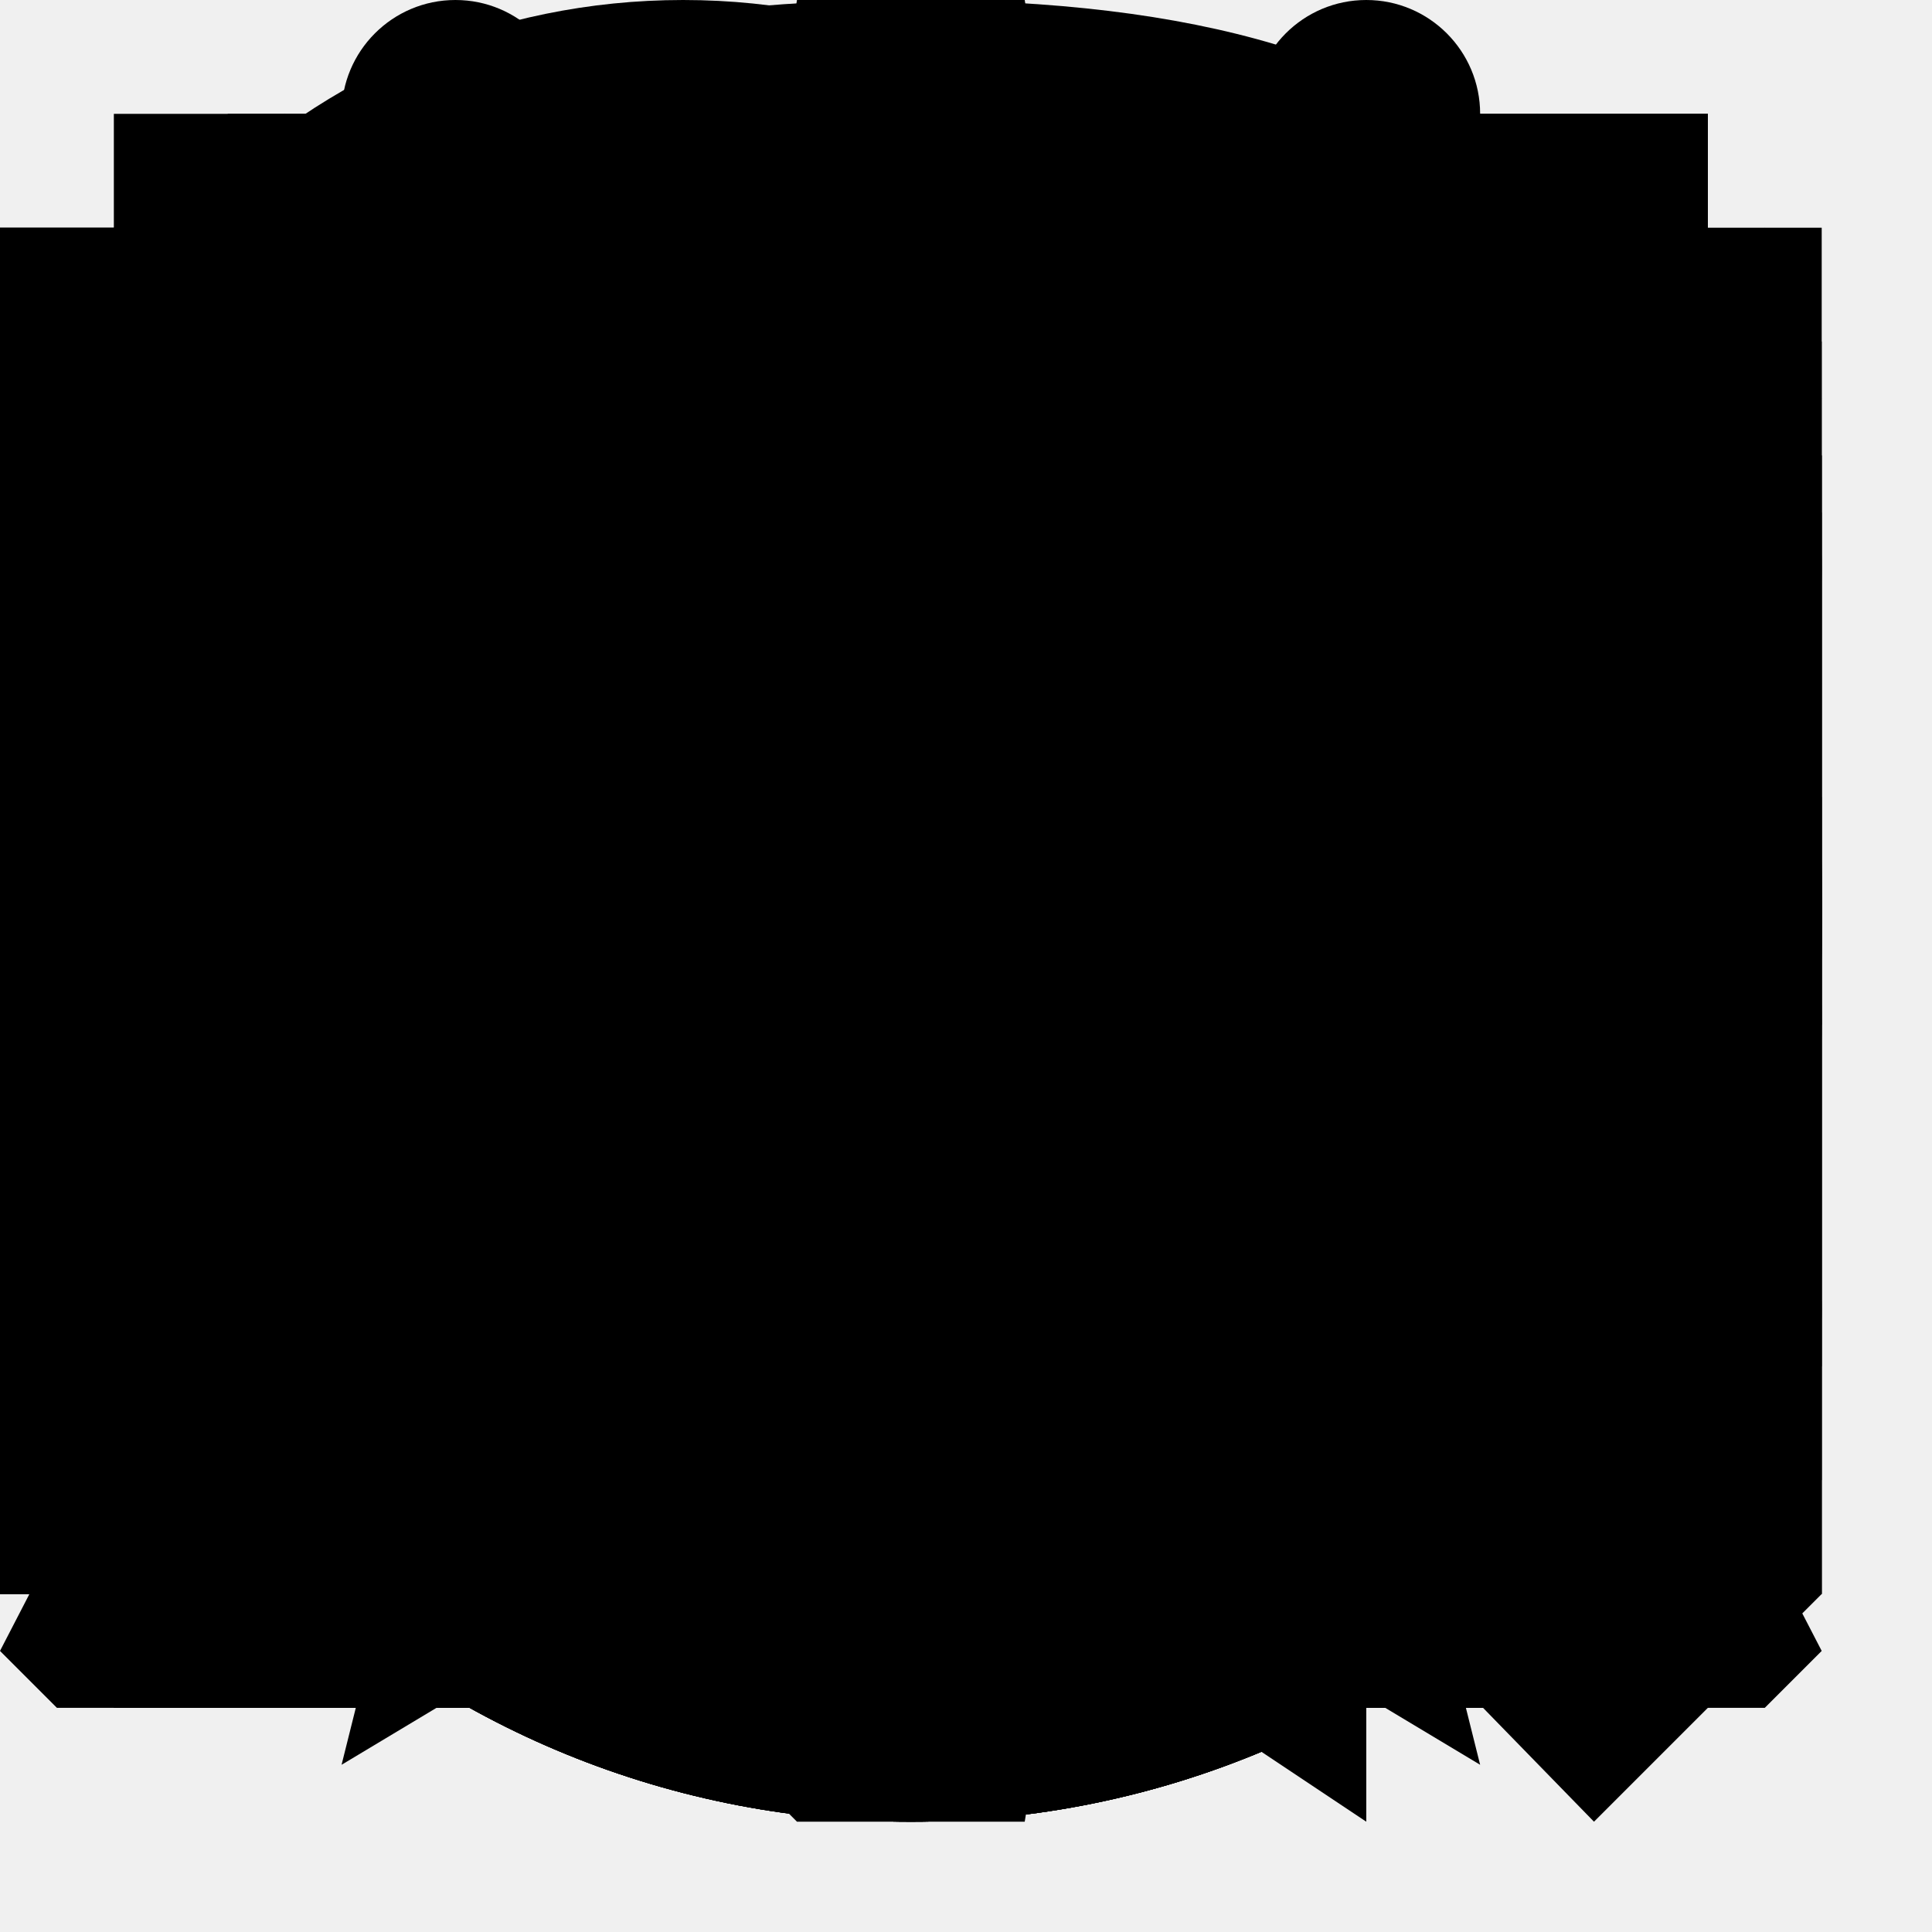
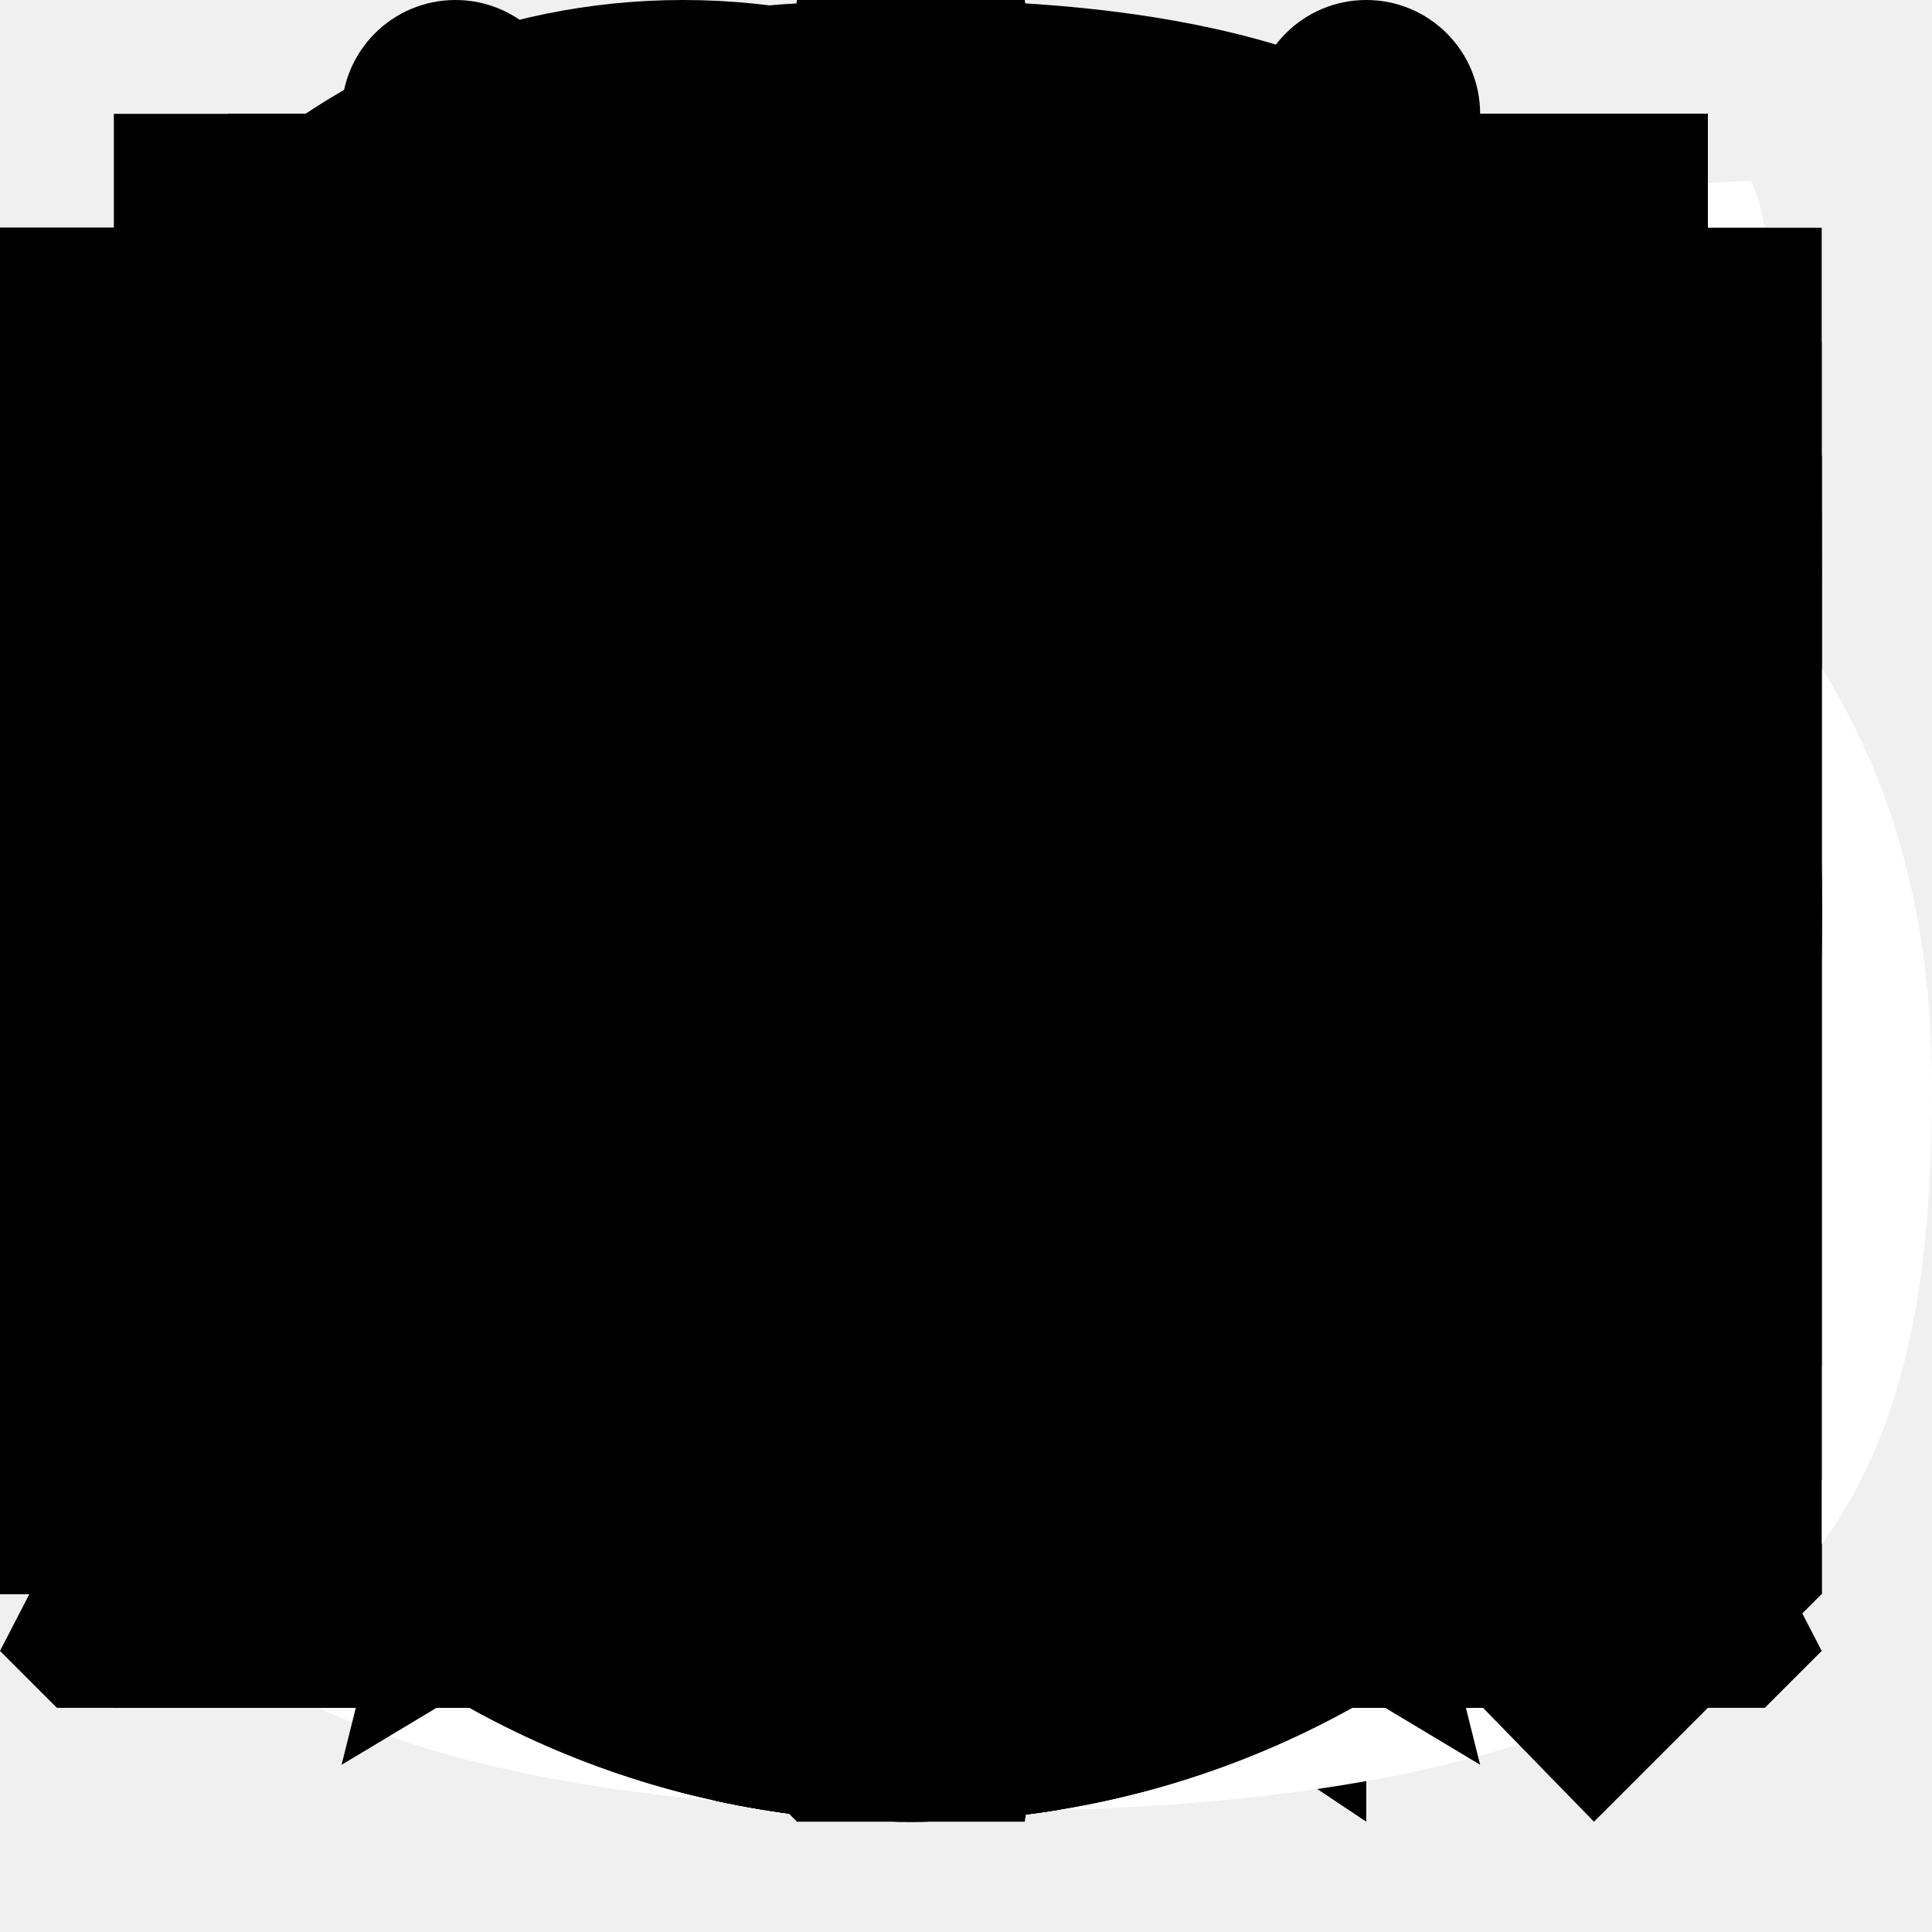
<svg xmlns="http://www.w3.org/2000/svg">
  <svg id="bookmark" viewBox="0 0 32 32" width="32" height="32">
    <path d="M6 2 L26 2 L26 30 L16 24 L6 30 Z" />
  </svg>
  <svg id="calendar" viewBox="0 0 32 32" width="32" height="32">
    <path d="M2 4 L6 4 L6 2 A2 2 0 0 1 10 2 L10 4 L22 4 L22 2 A2 2 0 0 1 26 2 L26 4 L30 4 L30 10 L2 10 M2 12 L30 12 L30 30 L2 30" />
  </svg>
  <svg id="camera" viewBox="0 0 32 32" width="32" height="32">
    <path d="M0 6 L8 6 L10 2 L22 2 L24 6 L32 6 L32 28 L0 28 z M9 17 A7 7 0 0 0 23 17 A7 7 0 0 0 9 17" />
  </svg>
  <svg id="carat-down" viewBox="0 0 32 32" width="32" height="32">
    <path d="M1 12 L16 26 L31 12 L27 8 L16 18 L5 8 z" />
  </svg>
  <svg id="carat-left" viewBox="0 0 32 32" width="32" height="32">
    <path d="M20 1 L24 5 L14 16 L24 27 L20 31 L6 16 z" />
  </svg>
  <svg id="carat-right" viewBox="0 0 32 32" width="32" height="32">
    <path d="M12 1 L26 16 L12 31 L8 27 L18 16 L8 5 z" />
  </svg>
  <svg id="carat-up" viewBox="0 0 32 32" width="32" height="32">
    <path d="M1 20 L16 6 L31 20 L27 24 L16 14 L5 24 z" />
  </svg>
  <svg id="chat" viewBox="0 0 32 32" width="32" height="32">
    <path d="M32 16 A16 12 0 0 0 0 16 A16 12 0 0 0 16 28 L18 28 L24 32 L24 26 A16 12 0 0 0 32 16" />
  </svg>
  <svg id="check" viewBox="0 0 32 32" width="32" height="32">
    <path d="M1 14 L5 10 L13 18 L27 4 L31 8 L13 26 z" />
  </svg>
  <svg id="clock" viewBox="0 0 32 32" width="32" height="32">
    <path d=" M16 0 A16 16 0 0 0 0 16 A16 16 0 0 0 16 32 A16 16 0 0 0 32 16 A16 16 0 0 0 16 0 M16 4 A12 12 0 0 1 28 16 A12 12 0 0 1 16 28 A12 12 0 0 1 4 16 A12 12 0 0 1 16 4 M14 6 L14 17 L18 24 L21.5 22 L18 15.5 L18 6z " />
  </svg>
  <svg id="close" viewBox="0 0 32 32" width="32" height="32">
    <path d="M4 8 L8 4 L16 12 L24 4 L28 8 L20 16 L28 24 L24 28 L16 20 L8 28 L4 24 L12 16 z" />
  </svg>
  <svg id="cloud" viewBox="0 0 32 32" width="32" height="32">
    <path d="M7 14 A7 7 0 0 0 0 21 A7 7 0 0 0 7 28 H27 A5 5 0 0 0 32 23 A5 5 0 0 0 27 18 A10 10 0 0 0 28 14 A10 10 0 0 0 18 4 A10 10 0 0 0 8 14 A7 7 0 0 0 7 14" />
  </svg>
  <svg id="cog" viewBox="0 0 32 32" width="32" height="32">
    <path d="M14 0 H18 L19 6 L20.707 6.707 L26 3.293 L28.707 6 L25.293 11.293 L26 13 L32 14 V18 L26 19 L25.293 20.707 L28.707 26 L26 28.707 L20.707 25.293 L19 26 L18 32 L14 32 L13 26 L11.293 25.293 L6 28.707 L3.293 26 L6.707 20.707 L6 19 L0 18 L0 14 L6 13 L6.707 11.293 L3.293 6 L6 3.293 L11.293 6.707 L13 6 L14 0 z M16 10 A6 6 0 0 0 16 22 A6 6 0 0 0 16 10" />
  </svg>
  <svg id="compose" viewBox="0 0 32 32" width="32" height="32">
    <path d="M4 4 L16 4 L16 8 L8 8 L8 24 L24 24 L24 16 L28 16 L28 28 L4 28 z M26 2 L30 6 L16 20 L12 20 L12 16 z" />
  </svg>
  <svg id="dribbble" viewBox="0 0 32 32" width="32" height="32">
    <path d=" M16 0 A16 16 0 0 0 0 16 A16 16 0 0 0 16 32 A16 16 0 0 0 32 16 A16 16 0 0 0 16 0 M5 11.5 A12 12 0 0 1 11 5 A46 46 0 0 1 13.5 9.25 A46 46 0 0 1 5 11.5 M15 4 A12 12 0 0 1 21.5 5.25 A46 46 0 0 1 17 7.75 A50 50 0 0 0 15 4 M4 16 A50 50 0 0 0 15 13 A46 46 0 0 1 16 15.5 A26 26 0 0 0 6 22.5 A12 12 0 0 1 4 16 M18.5 11.5 A50 50 0 0 0 25 8 A12 12 0 0 1 28 13.75 A26 26 0 0 0 19.75 14.5 A50 50 0 0 0 18.5 11.5 M17 19.5 A46 46 0 0 1 18 28 A12 12 0 0 1 8.75 25.5 A22 22 0 0 1 17 19.5 M20.75 18.25 A22 22 0 0 1 28 17.75 A12 12 0 0 1 22 26.5 A50 50 0 0 0 20.75 18.25 " />
  </svg>
  <svg id="expand" viewBox="0 0 32 32" width="32" height="32">
    <path d=" M16 4 L28 4 L28 16 L24 12 L20 16 L16 12 L20 8z M4 16 L8 20 L12 16 L16 20 L12 24 L16 28 L4 28z " />
  </svg>
  <svg id="external" viewBox="0 0 32 32" width="32" height="32">
    <path d=" M4 4 L12 4 L12 8 L8 8 L8 24 L24 24 L24 20 L28 20 L28 28 L4 28 z M16 4 L28 4 L28 16 L24 12 L16 20 L12 16 L20 8z " />
  </svg>
  <svg id="facebook" viewBox="0 0 32 32" width="32" height="32">
    <path d="M8 12 L13 12 L13 8 C13 2 17 1 24 2 L24 7 C20 7 19 7 19 10 L19 12 L24 12 L23 18 L19 18 L19 30 L13 30 L13 18 L8 18 z" />
  </svg>
  <svg id="file" viewBox="0 0 32 32" width="32" height="32">
    <path d="M4 2 L4 30 L28 30 L28 10 L20 2 z" />
  </svg>
  <svg id="folder" viewBox="0 0 32 32" width="32" height="32">
    <path d="M0 4 L0 28 L32 28 L32 8 L16 8 L12 4 z" />
  </svg>
  <svg id="geolocation" viewBox="0 0 32 32" width="32" height="32">
    <path d=" M2 18 L30 2 L14 30 L14 18z " />
  </svg>
-   <svg id="github" viewBox="0 0 32 32" width="32" height="32">
-     <path d=" M0 18 C0 11 3 4 5 2 L10 7 C12 6.5 14 6 16 6 C18 6 20 6.5 22 7 L27 2 C29 4 32 11 32 18 C32 25 26 30 16 30 C6 30 0 25 0 18 M2 20 C2 24 8 28 16 28 C24 28 30 24 30 20 C30 16 24 14 16 14 C8 14 2 16 2 20 M6 21 A3 3 0 0 0 12 21 A3 3 0 0 0 6 21 M26 21 A3 3 0 0 0 20 21 A3 3 0 0 0 26 21 z " />
+   <svg id="github" viewBox="0 0 32 32" fill="white">
+     <path d="     M0 18     C0 12 3 10 3 9     C2.5 7 2.5 4 3 3     C6 3 9 5 10 6     C12 5 14 5 16 5      C18 5 20 5 22 6     C23 5 26 3 29 3     C29.5 4 29.5 7 29 9       C29 10 32 12 32 18      C32 25 30 30 16 30     C2 30 0 25 0 18      M3 20     C3 24 4 28 16 28     C28 28 29 24 29 20     C29 16 28 14 16 14     C4 14 3 16 3 20      M8 21     A1.5 2.5 0 0 0 13 21     A1.5 2.5 0 0 0 8 21     M24 21     A1.5 2.5 0 0 0 19 21     A1.5 2.5 0 0 0 24 21 z     " />
  </svg>
  <svg id="grid" viewBox="0 0 32 32" width="32" height="32">
    <path d=" M2 2 L10 2 L10 10 L2 10z M12 2 L20 2 L20 10 L12 10z M22 2 L30 2 L30 10 L22 10z M2 12 L10 12 L10 20 L2 20z M12 12 L20 12 L20 20 L12 20z M22 12 L30 12 L30 20 L22 20z M2 22 L10 22 L10 30 L2 30z M12 22 L20 22 L20 30 L12 30z M22 22 L30 22 L30 30 L22 30z " />
  </svg>
  <svg id="heart" viewBox="0 0 32 32" width="32" height="32">
    <path d="M0 10 C0 6, 3 2, 8 2 C12 2, 15 5, 16 6 C17 5, 20 2, 24 2 C30 2, 32 6, 32 10 C32 18, 18 29, 16 30 C14 29, 0 18, 0 10" />
  </svg>
  <svg id="home" viewBox="0 0 32 32" width="32" height="32">
    <path d="M16 0 L32 16 L28 16 L28 30 L20 30 L20 20 L12 20 L12 30 L4 30 L4 16 L0 16 Z" />
  </svg>
  <svg id="info" viewBox="0 0 32 32" width="32" height="32">
    <path d="M16 0 A16 16 0 0 1 16 32 A16 16 0 0 1 16 0 M19 14 L12 14 L12 18 L13 18 L13 26 L19 26 z M16 6 A3 3 0 0 0 16 12 A3 3 0 0 0 16 6" />
  </svg>
  <svg id="link" viewBox="0 0 32 32" width="32" height="32">
    <path d=" M0 16 A8 8 0 0 1 8 8 L14 8 A8 8 0 0 1 22 16 L18 16 A4 4 0 0 0 14 12 L8 12 A4 4 0 0 0 4 16 A4 4 0 0 0 8 20 L10 24 L8 24 A8 8 0 0 1 0 16z M22 8 L24 8 A8 8 0 0 1 32 16 A8 8 0 0 1 24 24 L18 24 A8 8 0 0 1 10 16 L14 16 A4 4 0 0 0 18 20 L24 20 A4 4 0 0 0 28 16 A4 4 0 0 0 24 12z " />
  </svg>
  <svg id="list" viewBox="0 0 32 32" width="32" height="32">
    <path d=" M3 8 A3 3 0 0 0 9 8 A3 3 0 0 0 3 8 M12 6 L28 6 L28 10 L12 10z M3 16 A3 3 0 0 0 9 16 A3 3 0 0 0 3 16 M12 14 L28 14 L28 18 L12 18z M3 24 A3 3 0 0 0 9 24 A3 3 0 0 0 3 24 M12 22 L28 22 L28 26 L12 26z " />
  </svg>
  <svg id="loading" viewBox="0 0 32 32" width="32" height="32">
    <g>
      <path opacity=".1" d="M14 0 H18 V8 H14 z" transform="rotate(0 16 16)">
        <animate attributeName="opacity" from="1" to=".1" dur="1s" repeatCount="indefinite" begin="0" />
      </path>
      <path opacity=".1" d="M14 0 H18 V8 H14 z" transform="rotate(45 16 16)">
        <animate attributeName="opacity" from="1" to=".1" dur="1s" repeatCount="indefinite" begin=".125s" />
      </path>
      <path opacity=".1" d="M14 0 H18 V8 H14 z" transform="rotate(90 16 16)">
        <animate attributeName="opacity" from="1" to=".1" dur="1s" repeatCount="indefinite" begin=".25s" />
      </path>
      <path opacity=".1" d="M14 0 H18 V8 H14 z" transform="rotate(135 16 16)">
        <animate attributeName="opacity" from="1" to=".1" dur="1s" repeatCount="indefinite" begin=".375s" />
      </path>
      <path opacity=".1" d="M14 0 H18 V8 H14 z" transform="rotate(180 16 16)">
        <animate attributeName="opacity" from="1" to=".1" dur="1s" repeatCount="indefinite" begin=".5s" />
      </path>
      <path opacity=".1" d="M14 0 H18 V8 H14 z" transform="rotate(225 16 16)">
        <animate attributeName="opacity" from="1" to=".1" dur="1s" repeatCount="indefinite" begin=".675s" />
      </path>
      <path opacity=".1" d="M14 0 H18 V8 H14 z" transform="rotate(270 16 16)">
        <animate attributeName="opacity" from="1" to=".1" dur="1s" repeatCount="indefinite" begin=".75s" />
      </path>
      <path opacity=".1" d="M14 0 H18 V8 H14 z" transform="rotate(315 16 16)">
        <animate attributeName="opacity" from="1" to=".1" dur="1s" repeatCount="indefinite" begin=".875s" />
      </path>
    </g>
  </svg>
  <svg id="lock" viewBox="0 0 32 32" width="32" height="32">
    <path d="M22 16 L22 12 A6 6 0 0 0 10 12 L10 16 z M4 16 L6 16 L6 12 A10 10 0 0 1 26 12 L26 16 L28 16 L28 30 L4 30 z" />
  </svg>
  <svg id="mail" viewBox="0 0 32 32" width="32" height="32">
    <path d="M0 6 L16 16 L32 6 z M0 9 L0 26 L32 26 L32 9 L16 19 z" />
  </svg>
  <svg id="music-note" viewBox="0 0 32 32" width="32" height="32">
    <path d="M0 24 A6 6 0 0 0 12 24 V8 H26 V18 A6 6 0 0 0 18 24 A6 6 0 0 0 30 24 V2 H8 V18 A6 6 0 0 0 0 24" />
  </svg>
  <svg id="next" viewBox="0 0 32 32" width="32" height="32">
    <path d="M4 4 L24 14 V4 H28 V28 H24 V18 L4 28 z" />
  </svg>
  <svg id="no" viewBox="0 0 32 32" width="32" height="32">
    <path d=" M16 0 A16 16 0 0 0 0 16 A16 16 0 0 0 16 32 A16 16 0 0 0 32 16 A16 16 0 0 0 16 0 M16 6 A10 10 0 0 1 20.675 7 L7 20.675 A10 10 0 0 1 6 16 A10 10 0 0 1 16 6 M26 16 A10 10 0 0 1 16 26 A10 10 0 0 1 11.325 25 L25 11.325 A10 10 0 0 1 26 16 " />
  </svg>
  <svg id="pause" viewBox="0 0 32 32" width="32" height="32">
    <path d="M4 4 H12 V28 H4 z M20 4 H28 V28 H20 z" />
  </svg>
  <svg id="picture" viewBox="0 0 32 32" width="32" height="32">
    <path d=" M0 4 L0 28 L32 28 L32 4 z M4 24 L10 10 L15 18 L18 14 L24 24z M25 7 A4 4 0 0 1 25 15 A4 4 0 0 1 25 7 " />
  </svg>
  <svg id="pin" viewBox="0 0 32 32" width="32" height="32">
    <path d="M4 12 A12 12 0 0 1 28 12 C28 20, 16 32, 16 32 C16 32, 4 20 4 12 M11 12 A5 5 0 0 0 21 12 A5 5 0 0 0 11 12 Z" />
  </svg>
  <svg id="play" viewBox="0 0 32 32" width="32" height="32">
    <path d="M4 4 L28 16 L4 28 z" />
  </svg>
  <svg id="previous" viewBox="0 0 32 32" width="32" height="32">
    <path d="M4 4 H8 V14 L28 4 V28 L8 18 V28 H4 z" />
  </svg>
  <svg id="refresh" viewBox="0 0 32 32" width="32" height="32">
    <path d=" M16 2 A14 14 0 0 0 2 16 A14 14 0 0 0 16 30 A14 14 0 0 0 26 26 L 23.25 23 A10 10 0 0 1 16 26 A10 10 0 0 1 6 16 A10 10 0 0 1 16 6 A10 10 0 0 1 23.25 9 L19 13 L30 13 L30 2 L26 6 A14 14 0 0 0 16 2 " />
  </svg>
  <svg id="repost" viewBox="0 0 32 32" width="32" height="32">
    <path d="M6 8 L12 14 L8 14 L8 20 L18 20 L18 24 L4 24 L4 14 L0 14 z M14 8 L28 8 L28 18 L32 18 L26 24 L20 18 L24 18 L24 12 L14 12z" />
  </svg>
  <svg id="search" viewBox="0 0 32 32" width="32" height="32">
    <path d="M12 0 A12 12 0 0 0 0 12 A12 12 0 0 0 12 24 A12 12 0 0 0 18.5 22.25 L28 32 L32 28 L22.25 18.5 A12 12 0 0 0 24 12 A12 12 0 0 0 12 0 M12 4 A8 8 0 0 1 12 20 A8 8 0 0 1 12 4" />
  </svg>
  <svg id="shopping-cart" viewBox="0 0 32 32" width="32" height="32">
    <path d=" M0 6 L5 6 L6.5 10 L28 10 L24 22 L8 22 L3.5 8 L0 8z M11 24 A2 2 0 0 0 11 28 A2 2 0 0 0 11 24 M21 24 A2 2 0 0 0 21 28 A2 2 0 0 0 21 24 " />
  </svg>
  <svg id="skull" viewBox="0 0 32 32" width="32" height="32">
    <path d=" M16 0 C6 0 2 4 2 14 L2 22 L6 24 L6 30 L26 30 L26 24 L30 22 L30 14 C30 4 26 0 16 0 M9 12 A4.5 4.5 0 0 1 9 21 A4.5 4.5 0 0 1 9 12 M23 12 A4.5 4.5 0 0 1 23 21 A4.5 4.5 0 0 1 23 12 " />
  </svg>
  <svg id="speaker-volume" viewBox="0 0 32 32" width="32" height="32">
    <path d=" M2 12 L8 12 L16 6 L16 26 L8 20 L2 20 z M32 16 A16 16 0 0 1 27.5 27.5 L24.5 24.5 A12 12 0 0 0 28 16 A12 12 0 0 0 24.5 7.5 L27.5 4.5 A16 16 0 0 1 32 16 M25 16 A8 8 0 0 1 22 22 L19.5 19.5 A4 4 0 0 0 21 16 A4 4 0 0 0 19.5 12.5 L22 10 A8 8 0 0 1 25 16 " />
  </svg>
  <svg id="speaker" viewBox="0 0 32 32" width="32" height="32">
    <path d="M2 12 L8 12 L16 6 L16 26 L8 20 L2 20 z" />
  </svg>
  <svg id="star" viewBox="0 0 32 32" width="32" height="32">
    <path d="M16 0 L21 11 L32 12 L23 19 L26 31 L16 25 L6 31 L9 19 L0 12 L11 11" />
  </svg>
  <svg id="tag" viewBox="0 0 32 32" width="32" height="32">
    <path d="M0 18 L16 2 L29 3 L30 16 L14 32 z M20 9 A3 3 0 0 0 26 9 A3 3 0 0 0 20 9" />
  </svg>
  <svg id="trash" viewBox="0 0 32 32" width="32" height="32">
    <path d="M4 4 L10 4 L12 2 L20 2 L22 4 L28 4 L29 8 L3 8 z M5 10 L27 10 L26 30 L6 30 z" />
  </svg>
  <svg id="triangle-down" viewBox="0 0 32 32" width="32" height="32">
    <path d="M4 8 H28 L16 26 z" />
  </svg>
  <svg id="triangle-left" viewBox="0 0 32 32" width="32" height="32">
    <path d="M24 4 V28 L6 16 z" />
  </svg>
  <svg id="triangle-right" viewBox="0 0 32 32" width="32" height="32">
    <path d="M8 4 V28 L26 16 z" />
  </svg>
  <svg id="triangle-up" viewBox="0 0 32 32" width="32" height="32">
    <path d="M4 24 H28 L16 6 z" />
  </svg>
  <svg id="twitter" viewBox="0 0 32 32" width="32" height="32">
    <path d="M2 4 C6 8 10 12 15 11 A6 6 0 0 1 22 4 A6 6 0 0 1 26 6 A8 8 0 0 0 31 4 A8 8 0 0 1 28 8 A8 8 0 0 0 32 7 A8 8 0 0 1 28 11 A18 18 0 0 1 10 30 A18 18 0 0 1 0 27 A12 12 0 0 0 8 24 A8 8 0 0 1 3 20 A8 8 0 0 0 6 19.5 A8 8 0 0 1 0 12 A8 8 0 0 0 3 13 A8 8 0 0 1 2 4" />
  </svg>
  <svg id="user" viewBox="0 0 32 32" width="32" height="32">
    <path d="M10 8 A6 6 0 0 1 22 8 L22 12 A6 6 0 0 1 10 12 z M2 26 C3 23 10 20 14 20 L18 20 C22 20 29 23 30 26 L30 28 L2 28 z" />
  </svg>
  <svg id="video" viewBox="0 0 32 32" width="32" height="32">
    <path d=" M0 6 L0 26 L24 26 L24 20 C24 20 30 24 32 24 L32 8 C30 8 24 12 24 12 L24 6 z " />
  </svg>
  <svg id="warning" viewBox="0 0 32 32" width="32" height="32">
    <path d="M15 0 H17 L32 29 L31 30 L1 30 L0 29 z M19 8 L13 8 L14 20 L18 20 z M16 22 A3 3 0 0 0 16 28 A3 3 0 0 0 16 22" />
  </svg>
</svg>
